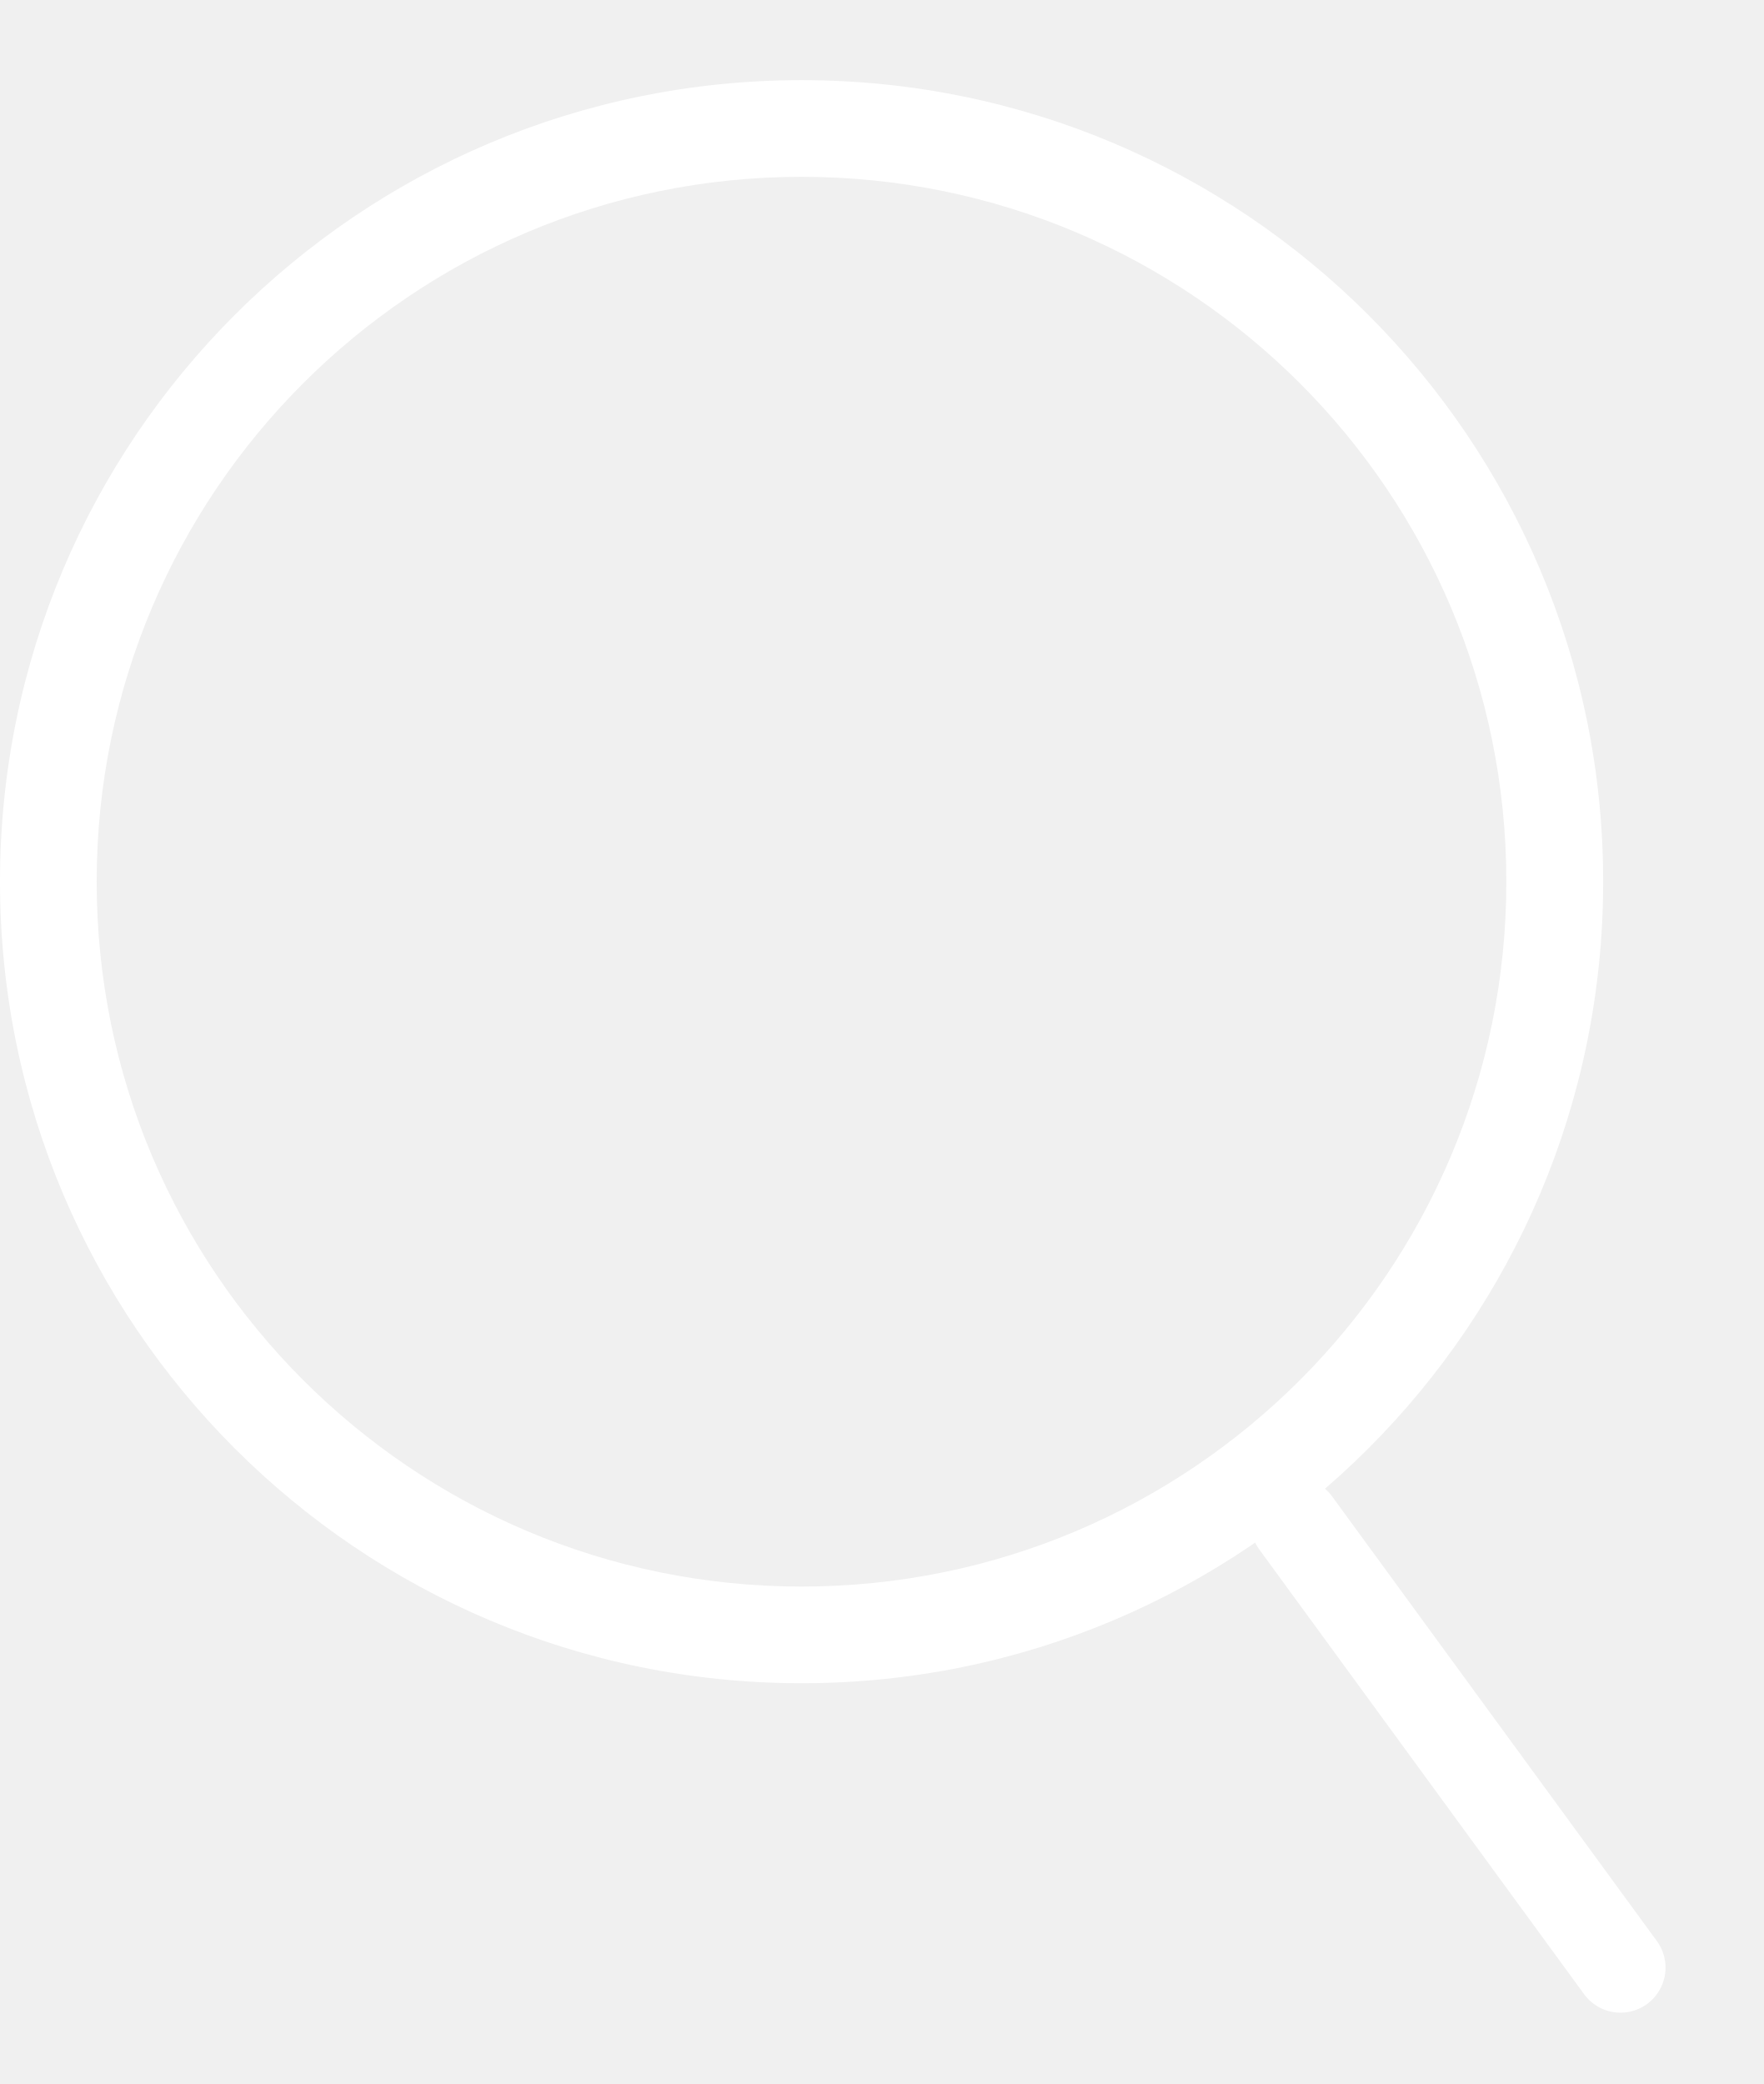
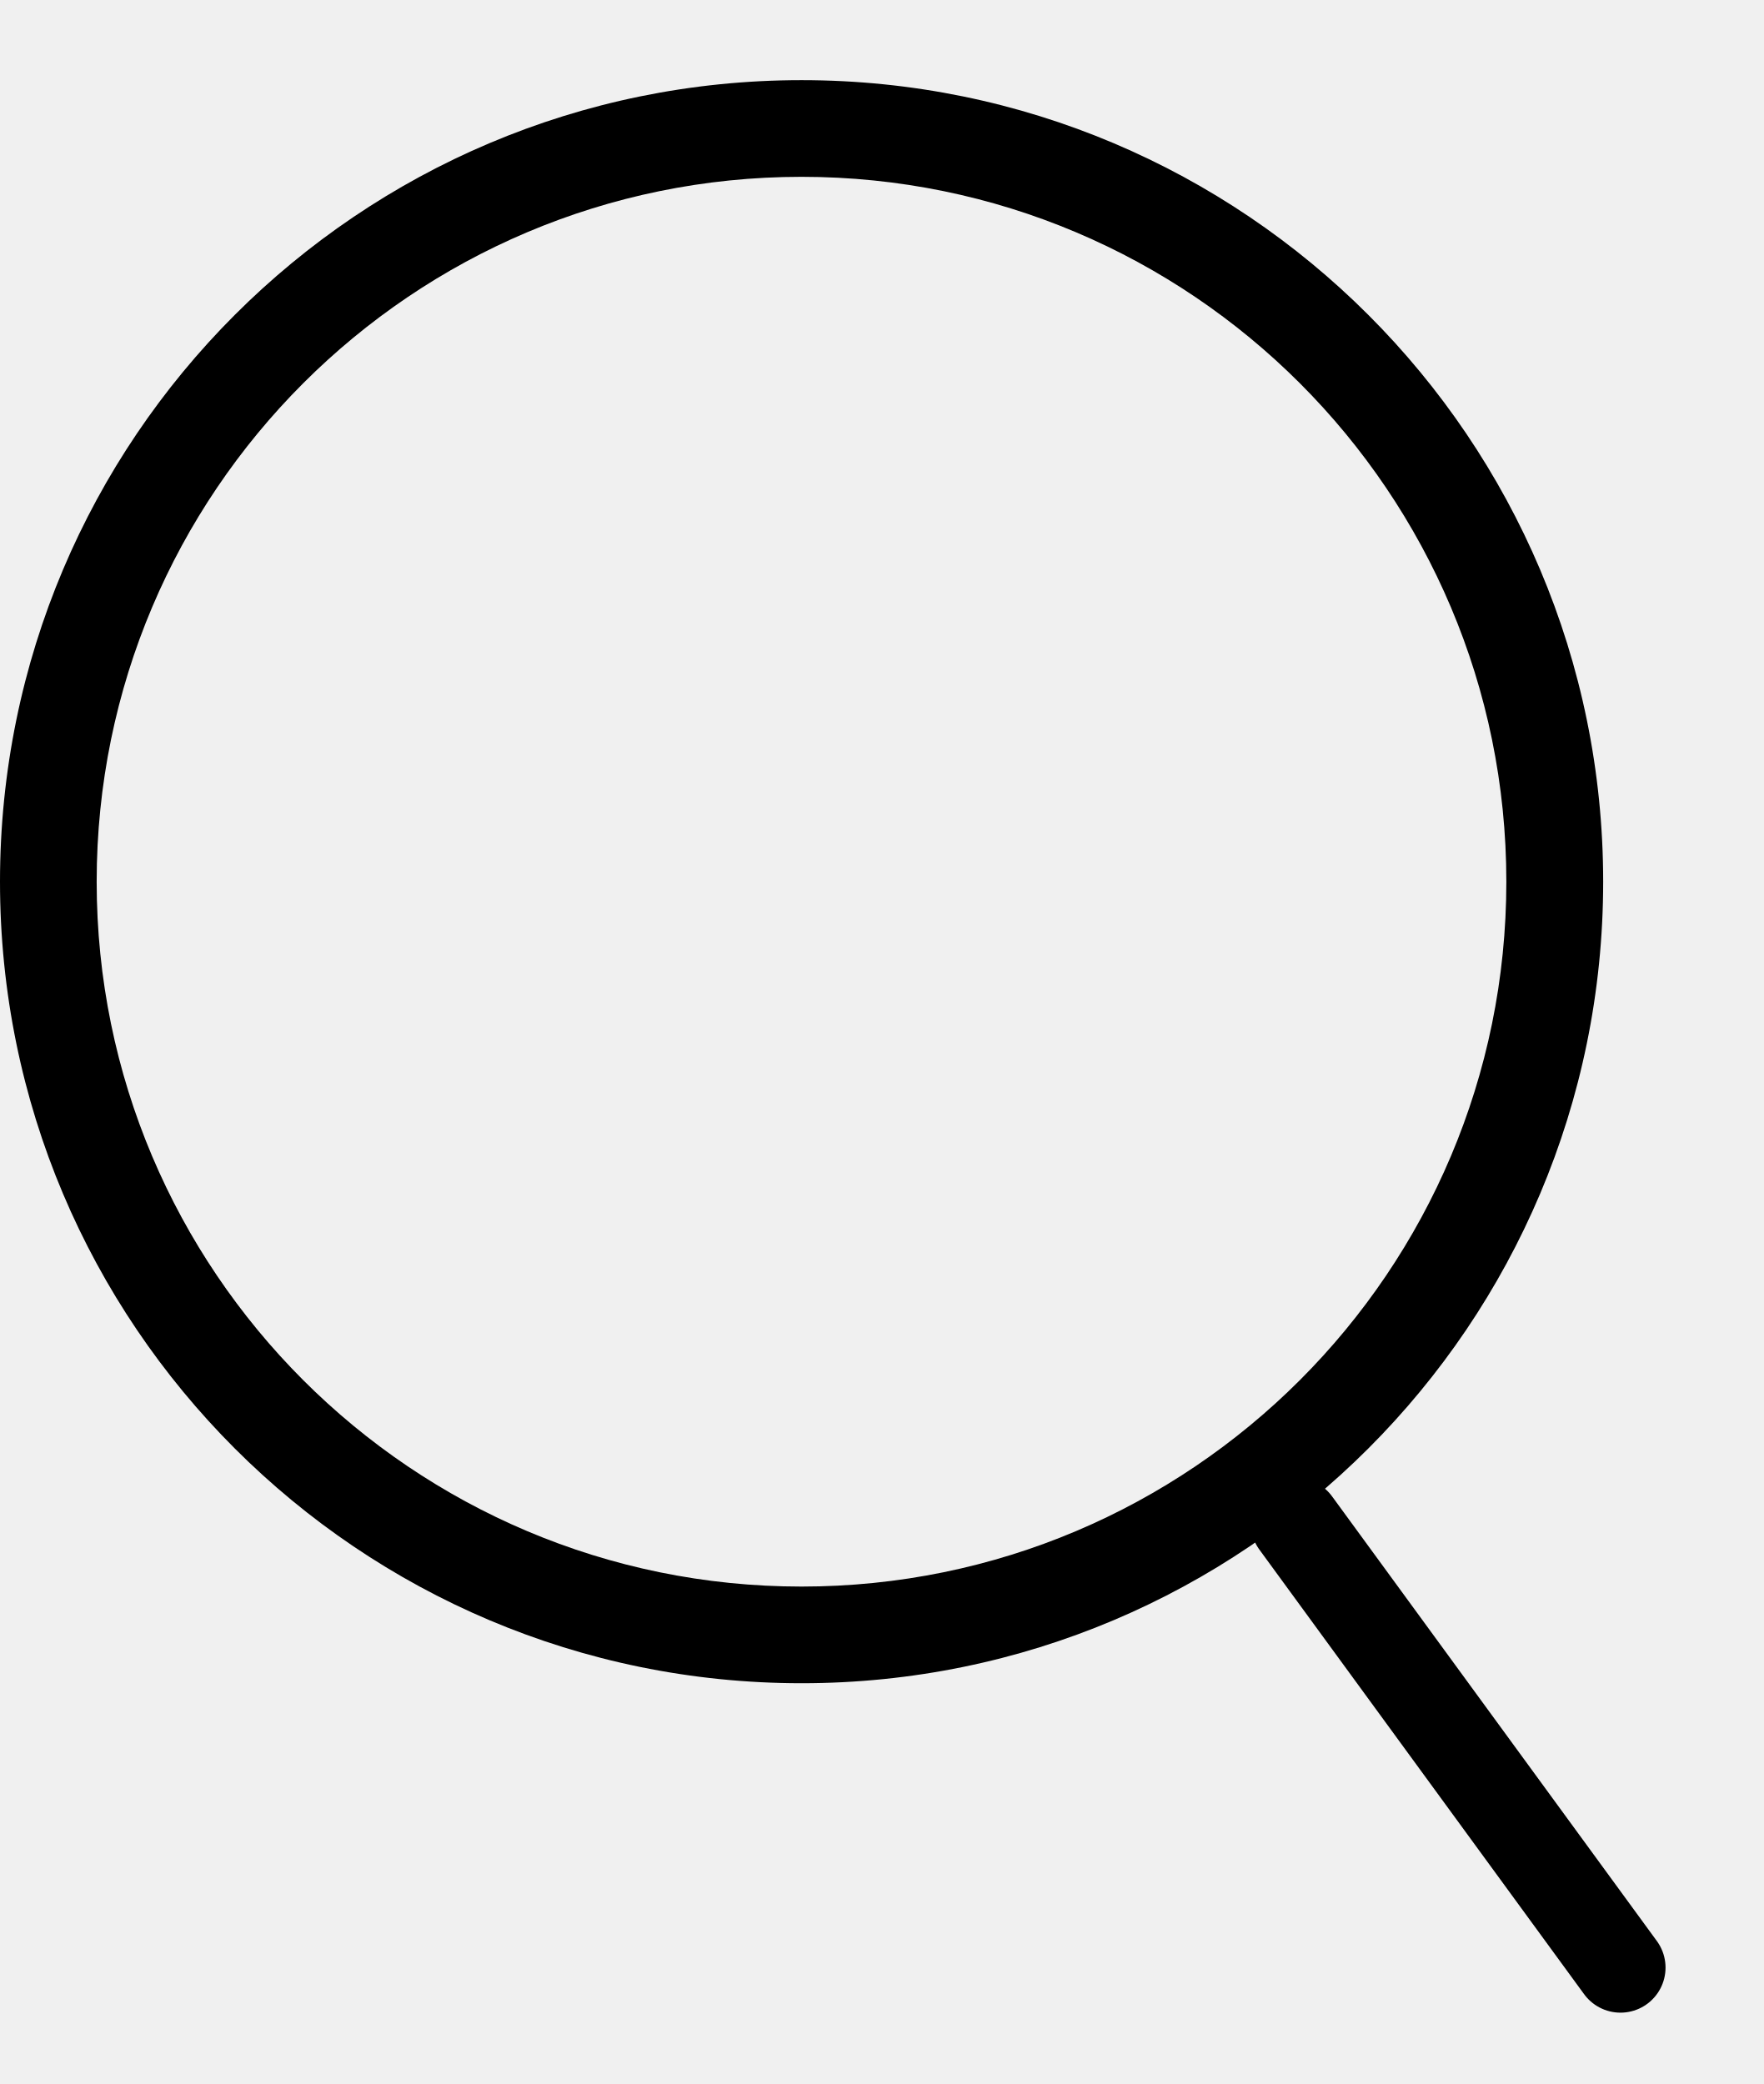
<svg xmlns="http://www.w3.org/2000/svg" width="11" height="13" viewBox="0 0 11 13" fill="none">
  <g id="Frame 171">
    <g id="Ellipse 1">
      <mask id="path-1-inside-1_2277_1078" fill="white">
        <path d="M10 5.5C10 8.261 7.761 10.5 5 10.5C2.238 10.5 -0 8.261 -0 5.5C-0 2.739 2.238 0.5 5 0.5C7.761 0.5 10 2.739 10 5.5ZM0.603 5.5C0.603 7.928 2.572 9.897 5 9.897C7.428 9.897 9.396 7.928 9.396 5.5C9.396 3.072 7.428 1.103 5 1.103C2.572 1.103 0.603 3.072 0.603 5.5Z" />
      </mask>
-       <path d="M10 5.5C10 8.261 7.761 10.5 5 10.5C2.238 10.5 -0 8.261 -0 5.5C-0 2.739 2.238 0.5 5 0.5C7.761 0.5 10 2.739 10 5.5ZM0.603 5.5C0.603 7.928 2.572 9.897 5 9.897C7.428 9.897 9.396 7.928 9.396 5.5C9.396 3.072 7.428 1.103 5 1.103C2.572 1.103 0.603 3.072 0.603 5.5Z" fill="white" stroke="white" stroke-width="1.125" mask="url(#path-1-inside-1_2277_1078)" />
+       <path d="M10 5.5C10 8.261 7.761 10.5 5 10.5C2.238 10.5 -0 8.261 -0 5.5C-0 2.739 2.238 0.5 5 0.5C7.761 0.5 10 2.739 10 5.5ZM0.603 5.5C0.603 7.928 2.572 9.897 5 9.897C7.428 9.897 9.396 7.928 9.396 5.5C9.396 3.072 7.428 1.103 5 1.103C2.572 1.103 0.603 3.072 0.603 5.5Z" fill="black" stroke="black" stroke-width="1.125" mask="url(#path-1-inside-1_2277_1078)" />
    </g>
-     <path id="Line 1" d="M8.082 9.5L10.108 12.274" stroke="white" stroke-width="0.562" stroke-linecap="round" />
+     <path id="Line 1" d="M8.082 9.5L10.108 12.274" stroke="black" stroke-width="0.562" stroke-linecap="round" />
  </g>
</svg>
